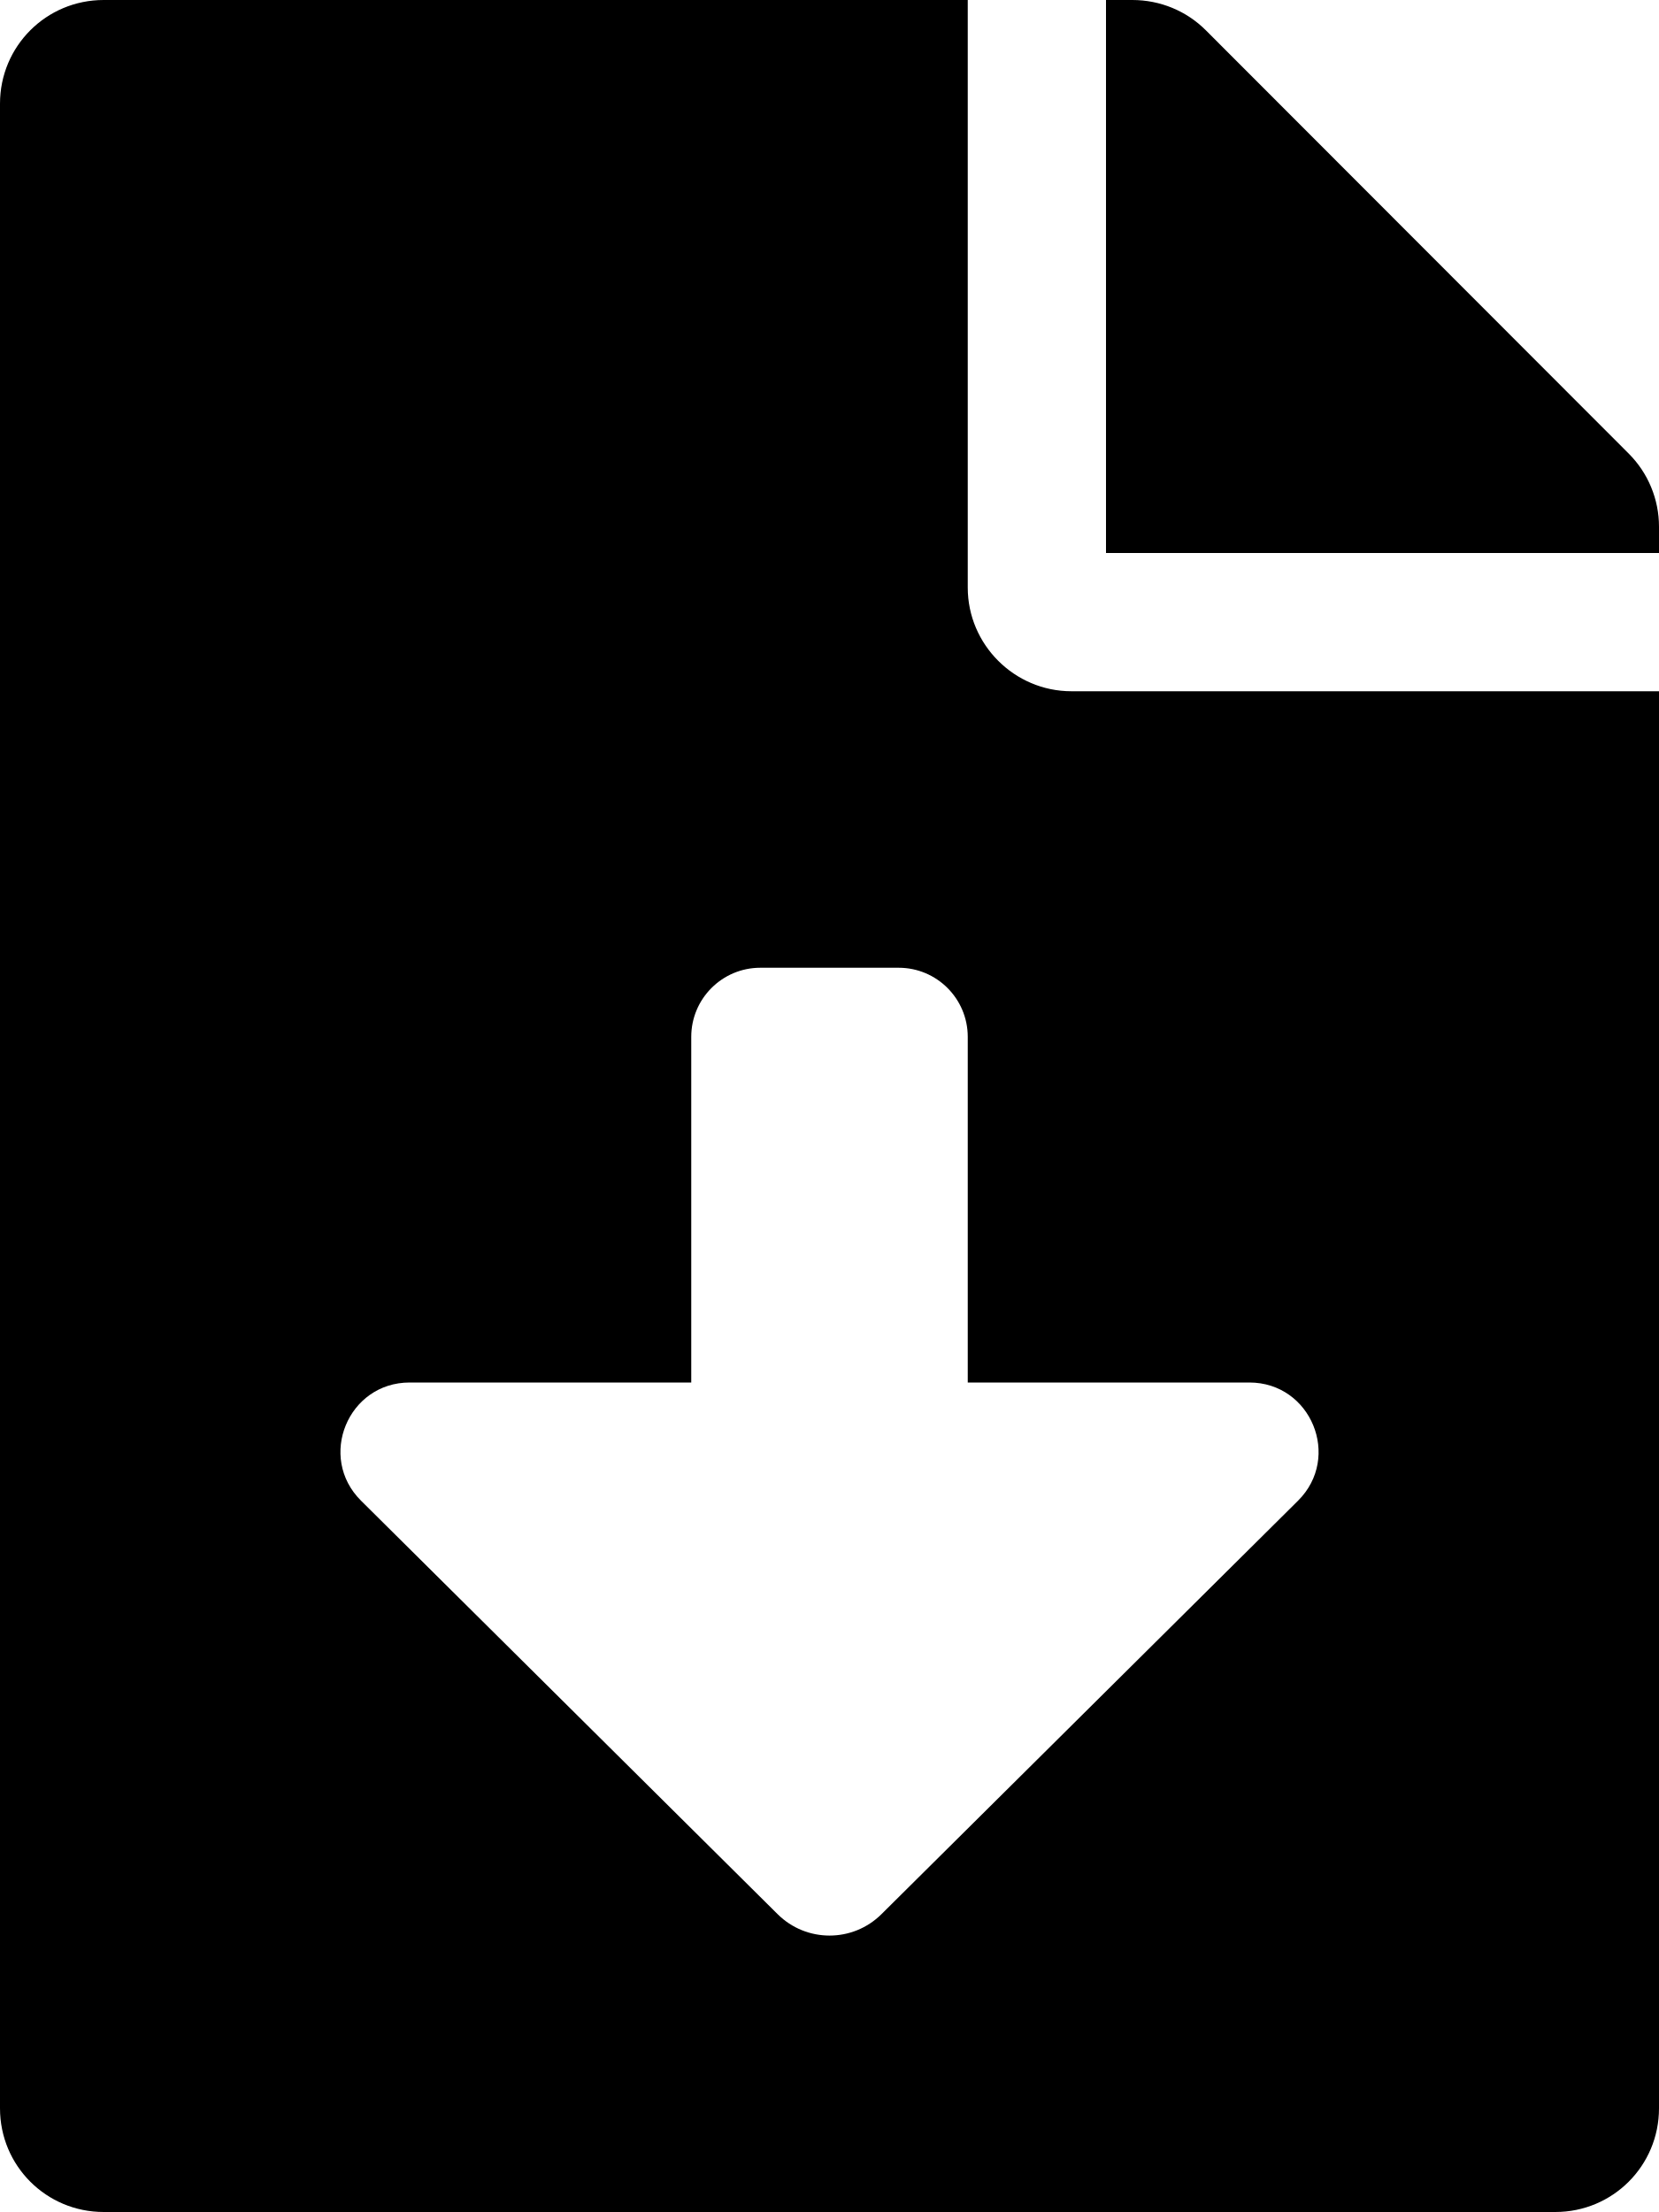
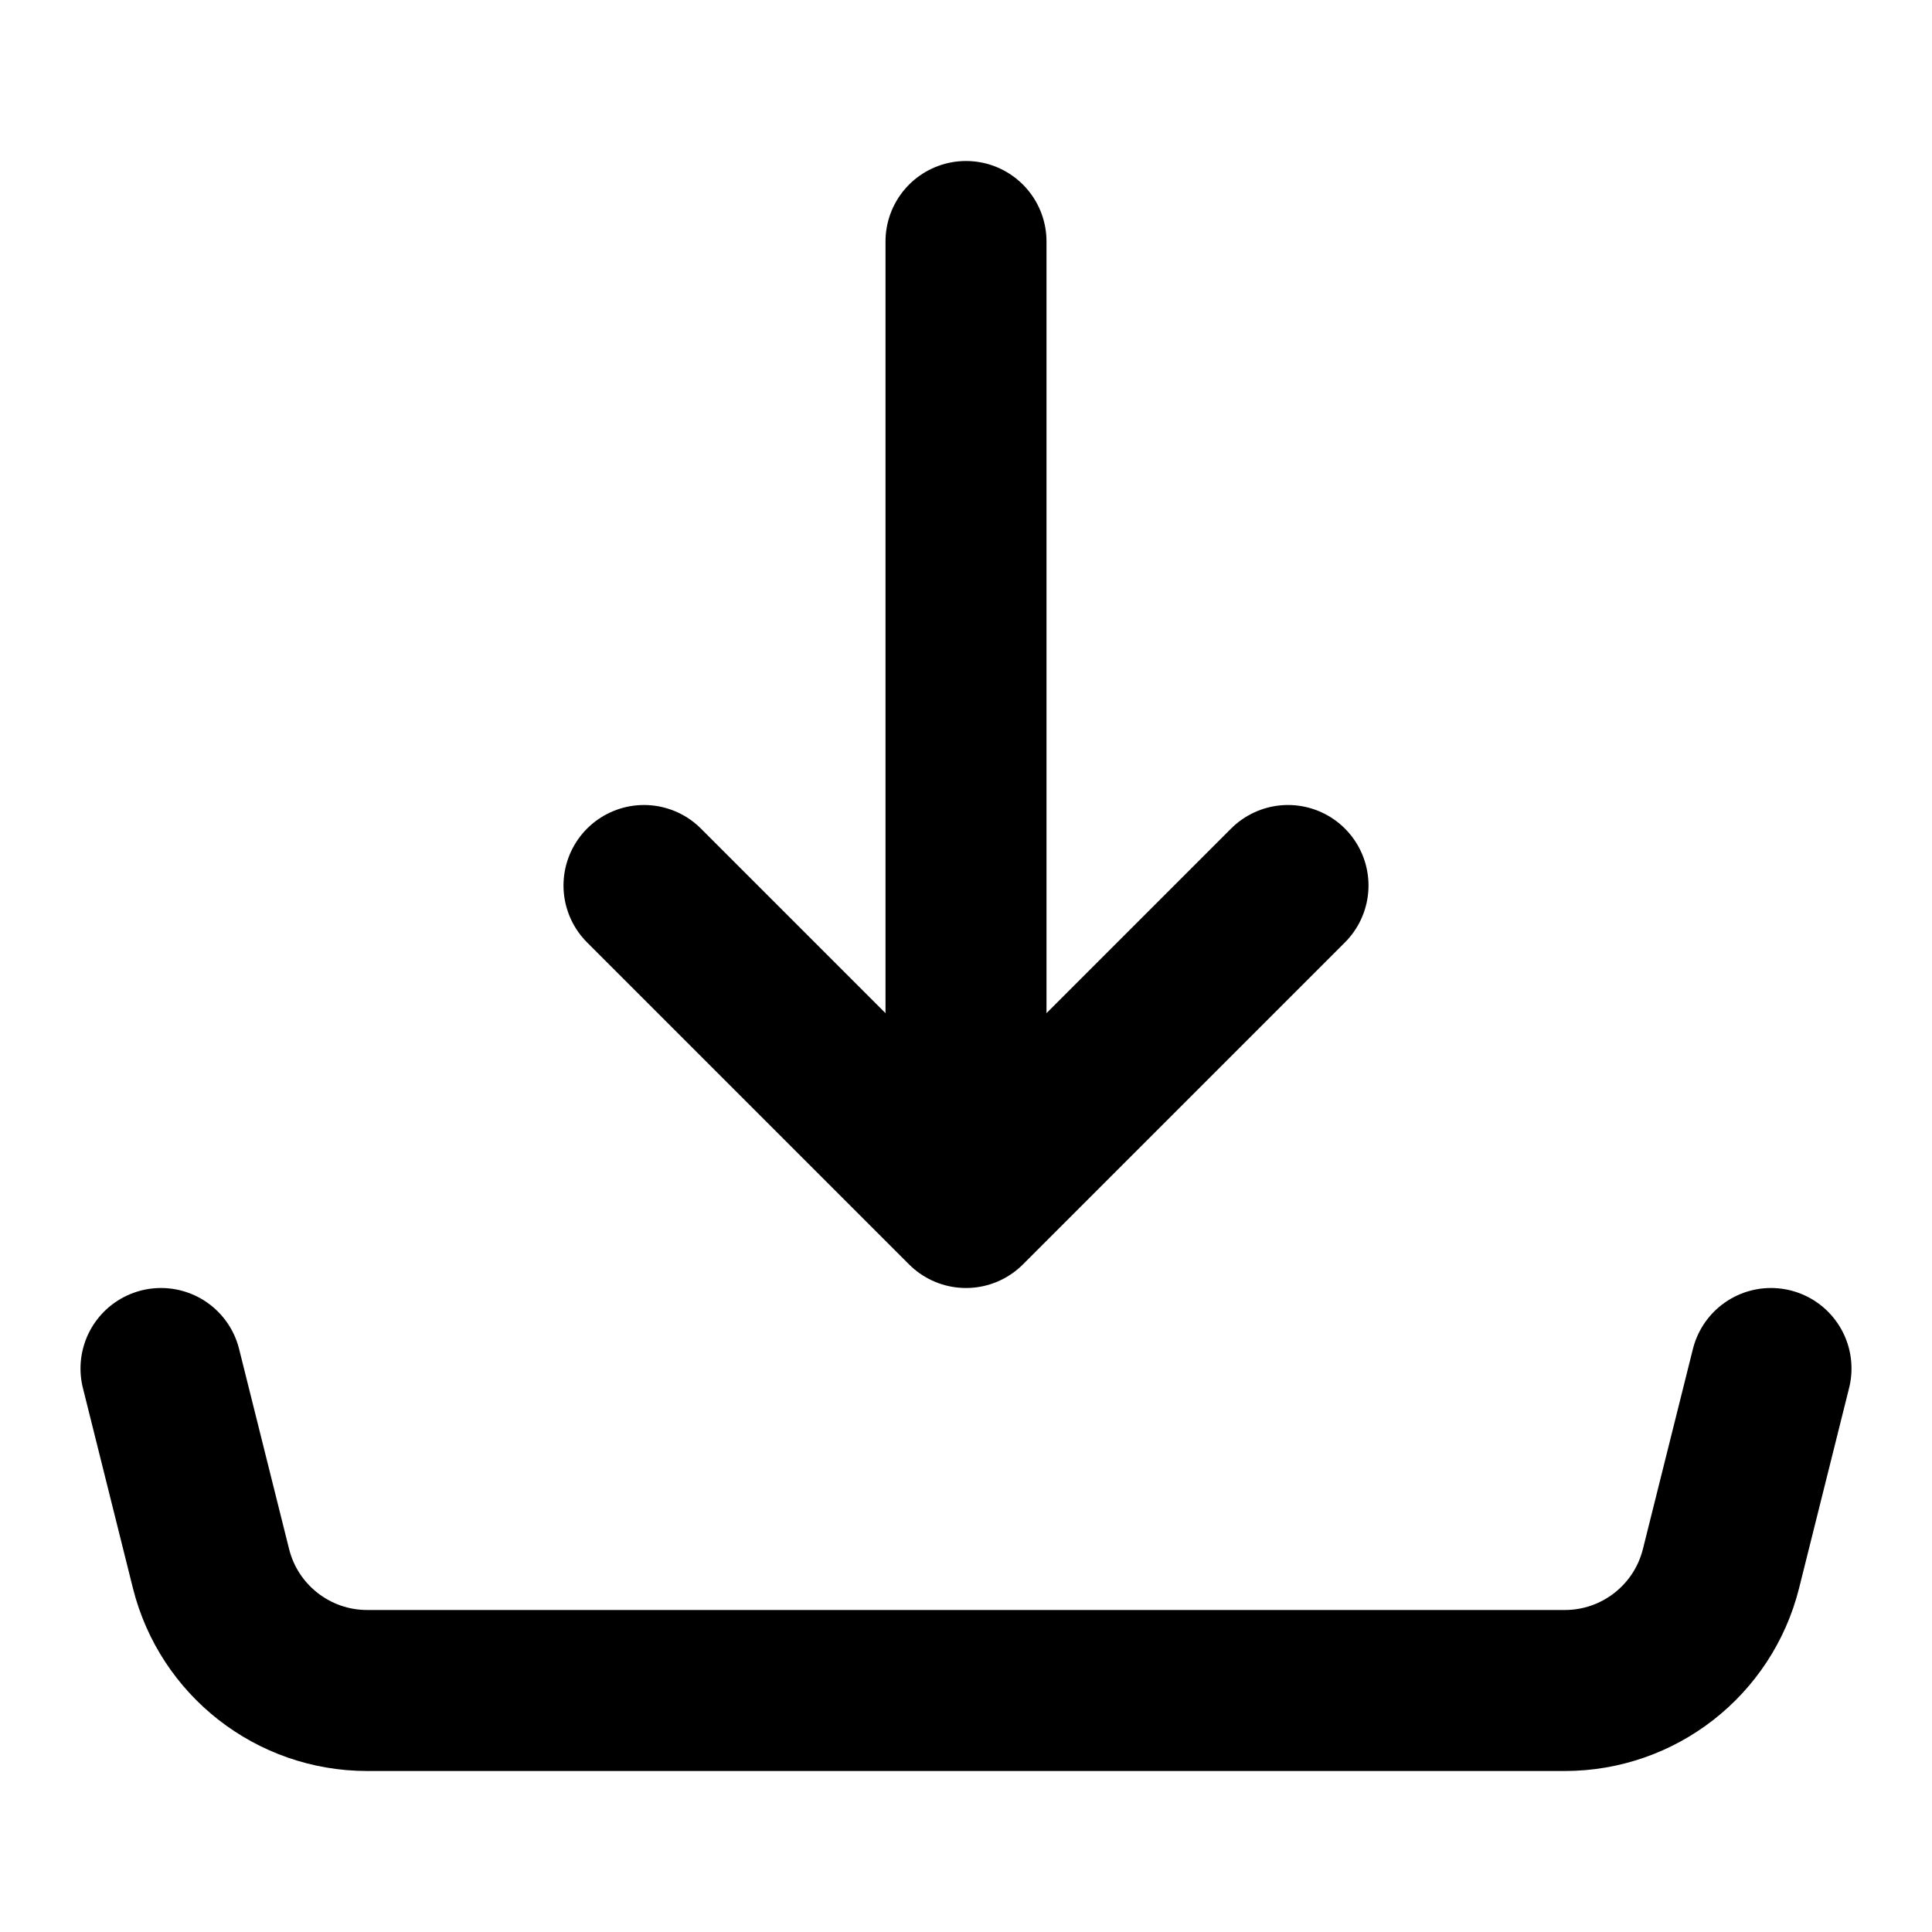
- <svg xmlns="http://www.w3.org/2000/svg" aria-hidden="true" focusable="false" data-prefix="fas" data-icon="file-download" class="svg-inline--fa fa-file-download fa-w-12" role="img" viewBox="0 0 384 512">
-   <path fill="currentColor" d="M224 136V0H24C10.7 0 0 10.7 0 24v464c0 13.3 10.7 24 24 24h336c13.3 0 24-10.7 24-24V160H248c-13.2 0-24-10.8-24-24zm76.45 211.36l-96.42 95.7c-6.65 6.61-17.39 6.61-24.04 0l-96.42-95.7C73.42 337.29 80.54 320 94.82 320H160v-80c0-8.84 7.16-16 16-16h32c8.84 0 16 7.16 16 16v80h65.18c14.28 0 21.4 17.29 11.27 27.36zM377 105L279.1 7c-4.5-4.5-10.6-7-17-7H256v128h128v-6.1c0-6.3-2.5-12.4-7-16.9z" />
+ <svg xmlns="http://www.w3.org/2000/svg" preserveAspectRatio="xMidYMid meet" viewBox="0 0 24 24">
+   <path fill="none" stroke="currentColor" stroke-linecap="round" stroke-linejoin="round" stroke-width="2" d="M12 15V3m0 12l-4-4m4 4l4-4M2 17l.621 2.485A2 2 0 0 0 4.561 21h14.878a2 2 0 0 0 1.94-1.515L22 17" />
</svg>
